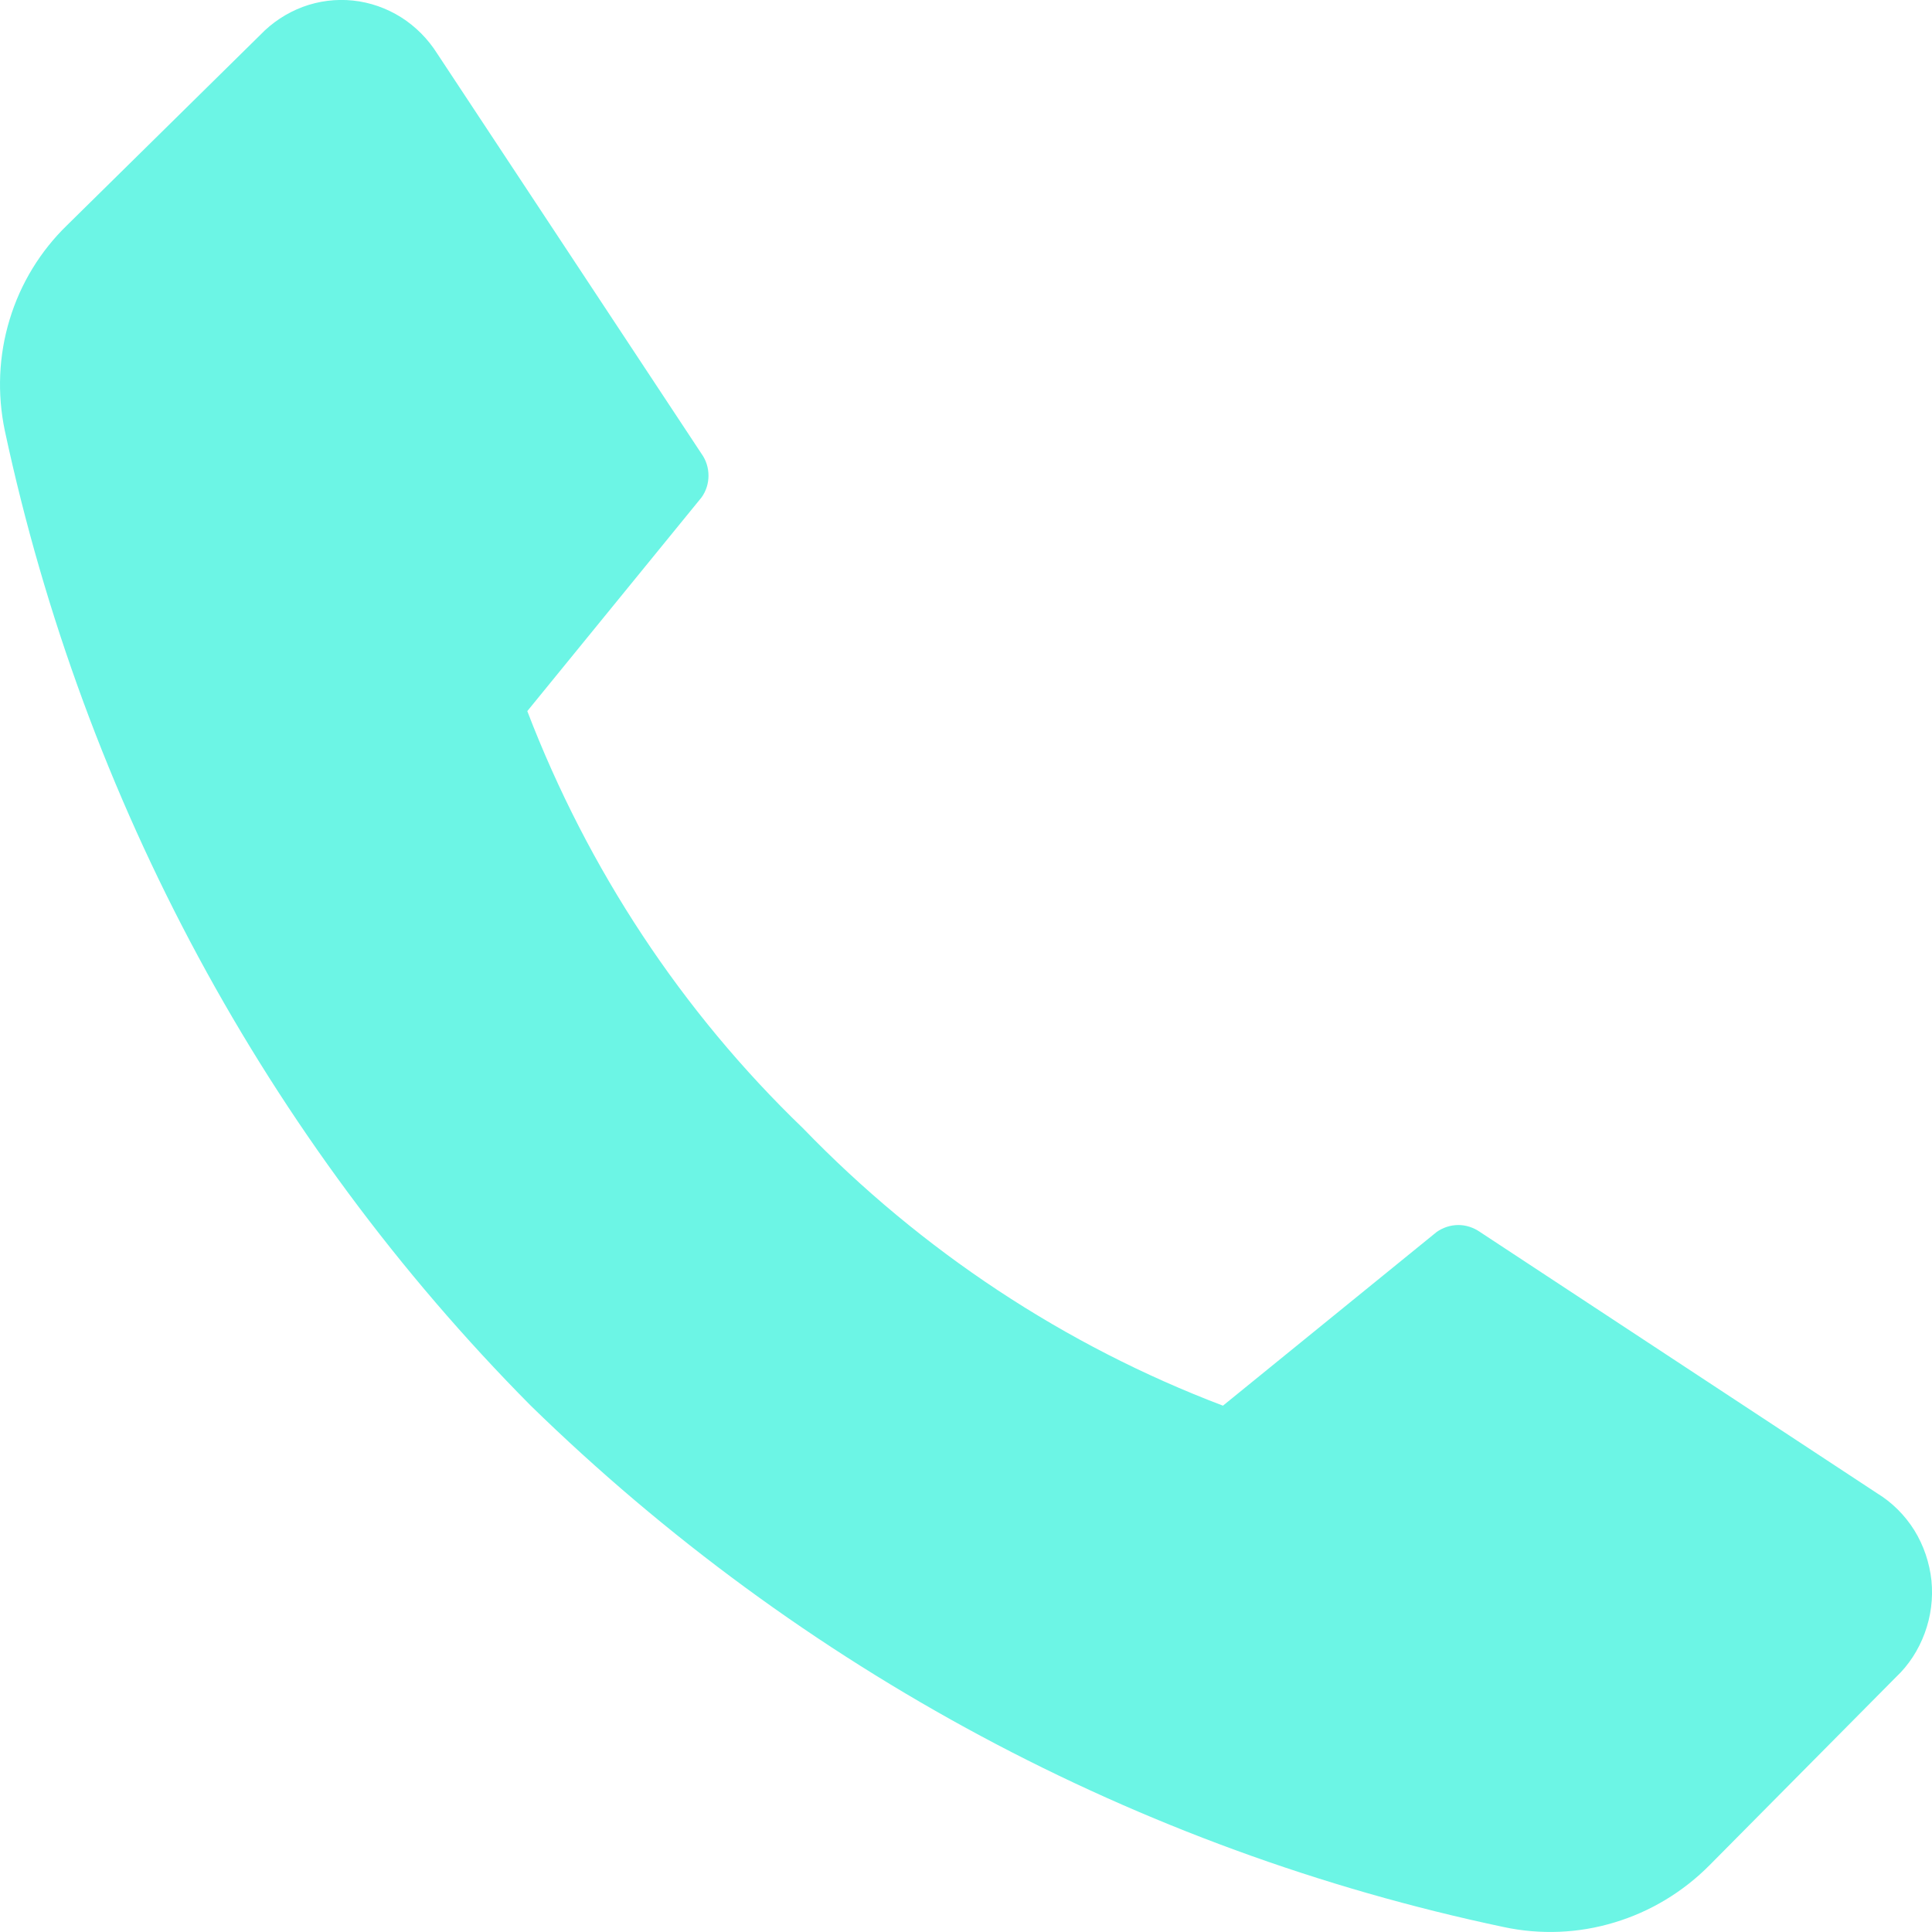
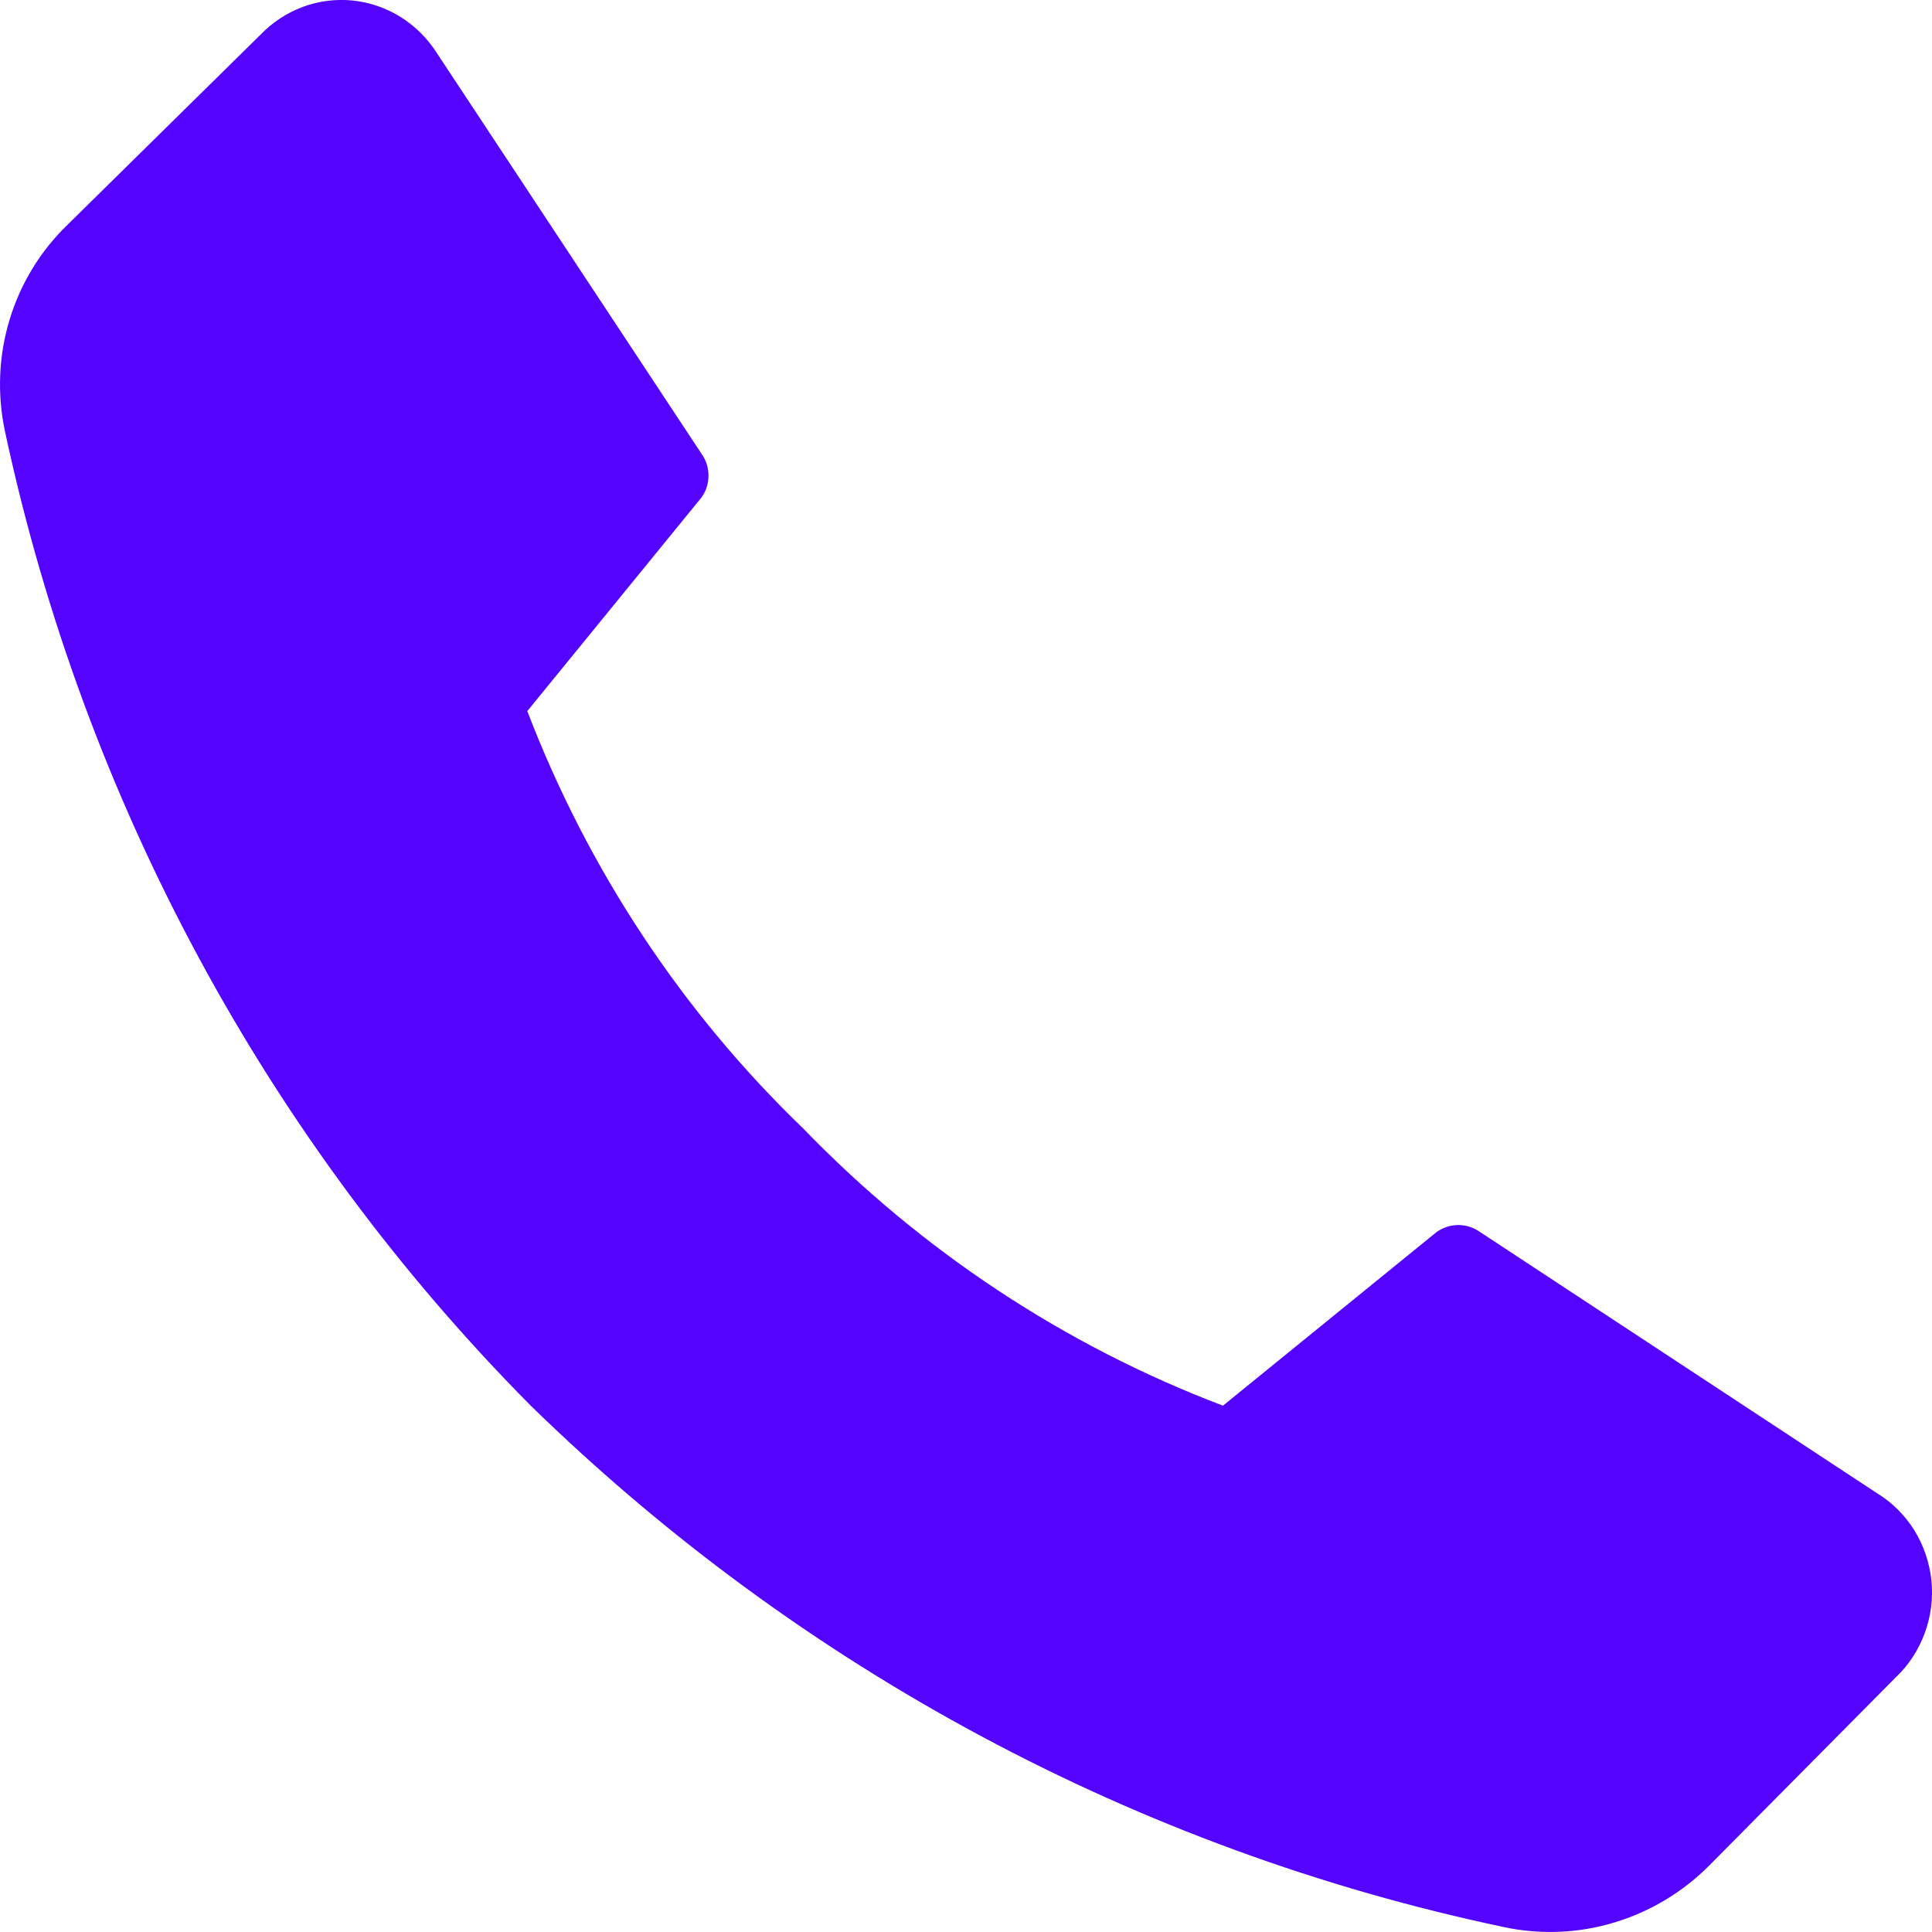
<svg xmlns="http://www.w3.org/2000/svg" width="14" height="14" viewBox="0 0 14 14" fill="none">
-   <path d="M5.819 8.176C6.678 9.065 7.716 9.751 8.862 10.186L10.411 8.927C10.457 8.895 10.512 8.877 10.568 8.877C10.623 8.877 10.678 8.895 10.724 8.927L13.601 10.82C13.711 10.887 13.803 10.979 13.872 11.089C13.94 11.199 13.982 11.324 13.996 11.453C14.009 11.583 13.992 11.713 13.947 11.835C13.902 11.957 13.831 12.067 13.737 12.155L12.389 13.515C12.196 13.71 11.958 13.853 11.698 13.931C11.438 14.01 11.162 14.021 10.896 13.964C8.246 13.405 5.803 12.096 3.846 10.186C1.933 8.257 0.609 5.803 0.035 3.121C-0.021 2.854 -0.01 2.577 0.07 2.315C0.149 2.054 0.293 1.819 0.487 1.631L1.885 0.254C1.972 0.163 2.077 0.094 2.194 0.05C2.31 0.007 2.435 -0.009 2.558 0.004C2.682 0.017 2.801 0.059 2.906 0.125C3.012 0.192 3.101 0.282 3.168 0.388L5.084 3.289C5.117 3.335 5.134 3.39 5.134 3.447C5.134 3.503 5.117 3.558 5.084 3.604L3.821 5.153C4.26 6.299 4.942 7.332 5.819 8.176V8.176Z" fill="#6CF5E5" />
+   <path d="M5.819 8.176C6.678 9.065 7.716 9.751 8.862 10.186L10.411 8.927C10.457 8.895 10.512 8.877 10.568 8.877C10.623 8.877 10.678 8.895 10.724 8.927L13.601 10.82C13.711 10.887 13.803 10.979 13.872 11.089C13.94 11.199 13.982 11.324 13.996 11.453C14.009 11.583 13.992 11.713 13.947 11.835C13.902 11.957 13.831 12.067 13.737 12.155L12.389 13.515C12.196 13.71 11.958 13.853 11.698 13.931C11.438 14.01 11.162 14.021 10.896 13.964C8.246 13.405 5.803 12.096 3.846 10.186C1.933 8.257 0.609 5.803 0.035 3.121C-0.021 2.854 -0.01 2.577 0.07 2.315C0.149 2.054 0.293 1.819 0.487 1.631L1.885 0.254C1.972 0.163 2.077 0.094 2.194 0.05C2.31 0.007 2.435 -0.009 2.558 0.004C2.682 0.017 2.801 0.059 2.906 0.125C3.012 0.192 3.101 0.282 3.168 0.388L5.084 3.289C5.117 3.335 5.134 3.39 5.134 3.447C5.134 3.503 5.117 3.558 5.084 3.604L3.821 5.153C4.26 6.299 4.942 7.332 5.819 8.176Z" fill="#5403FF" />
</svg>
